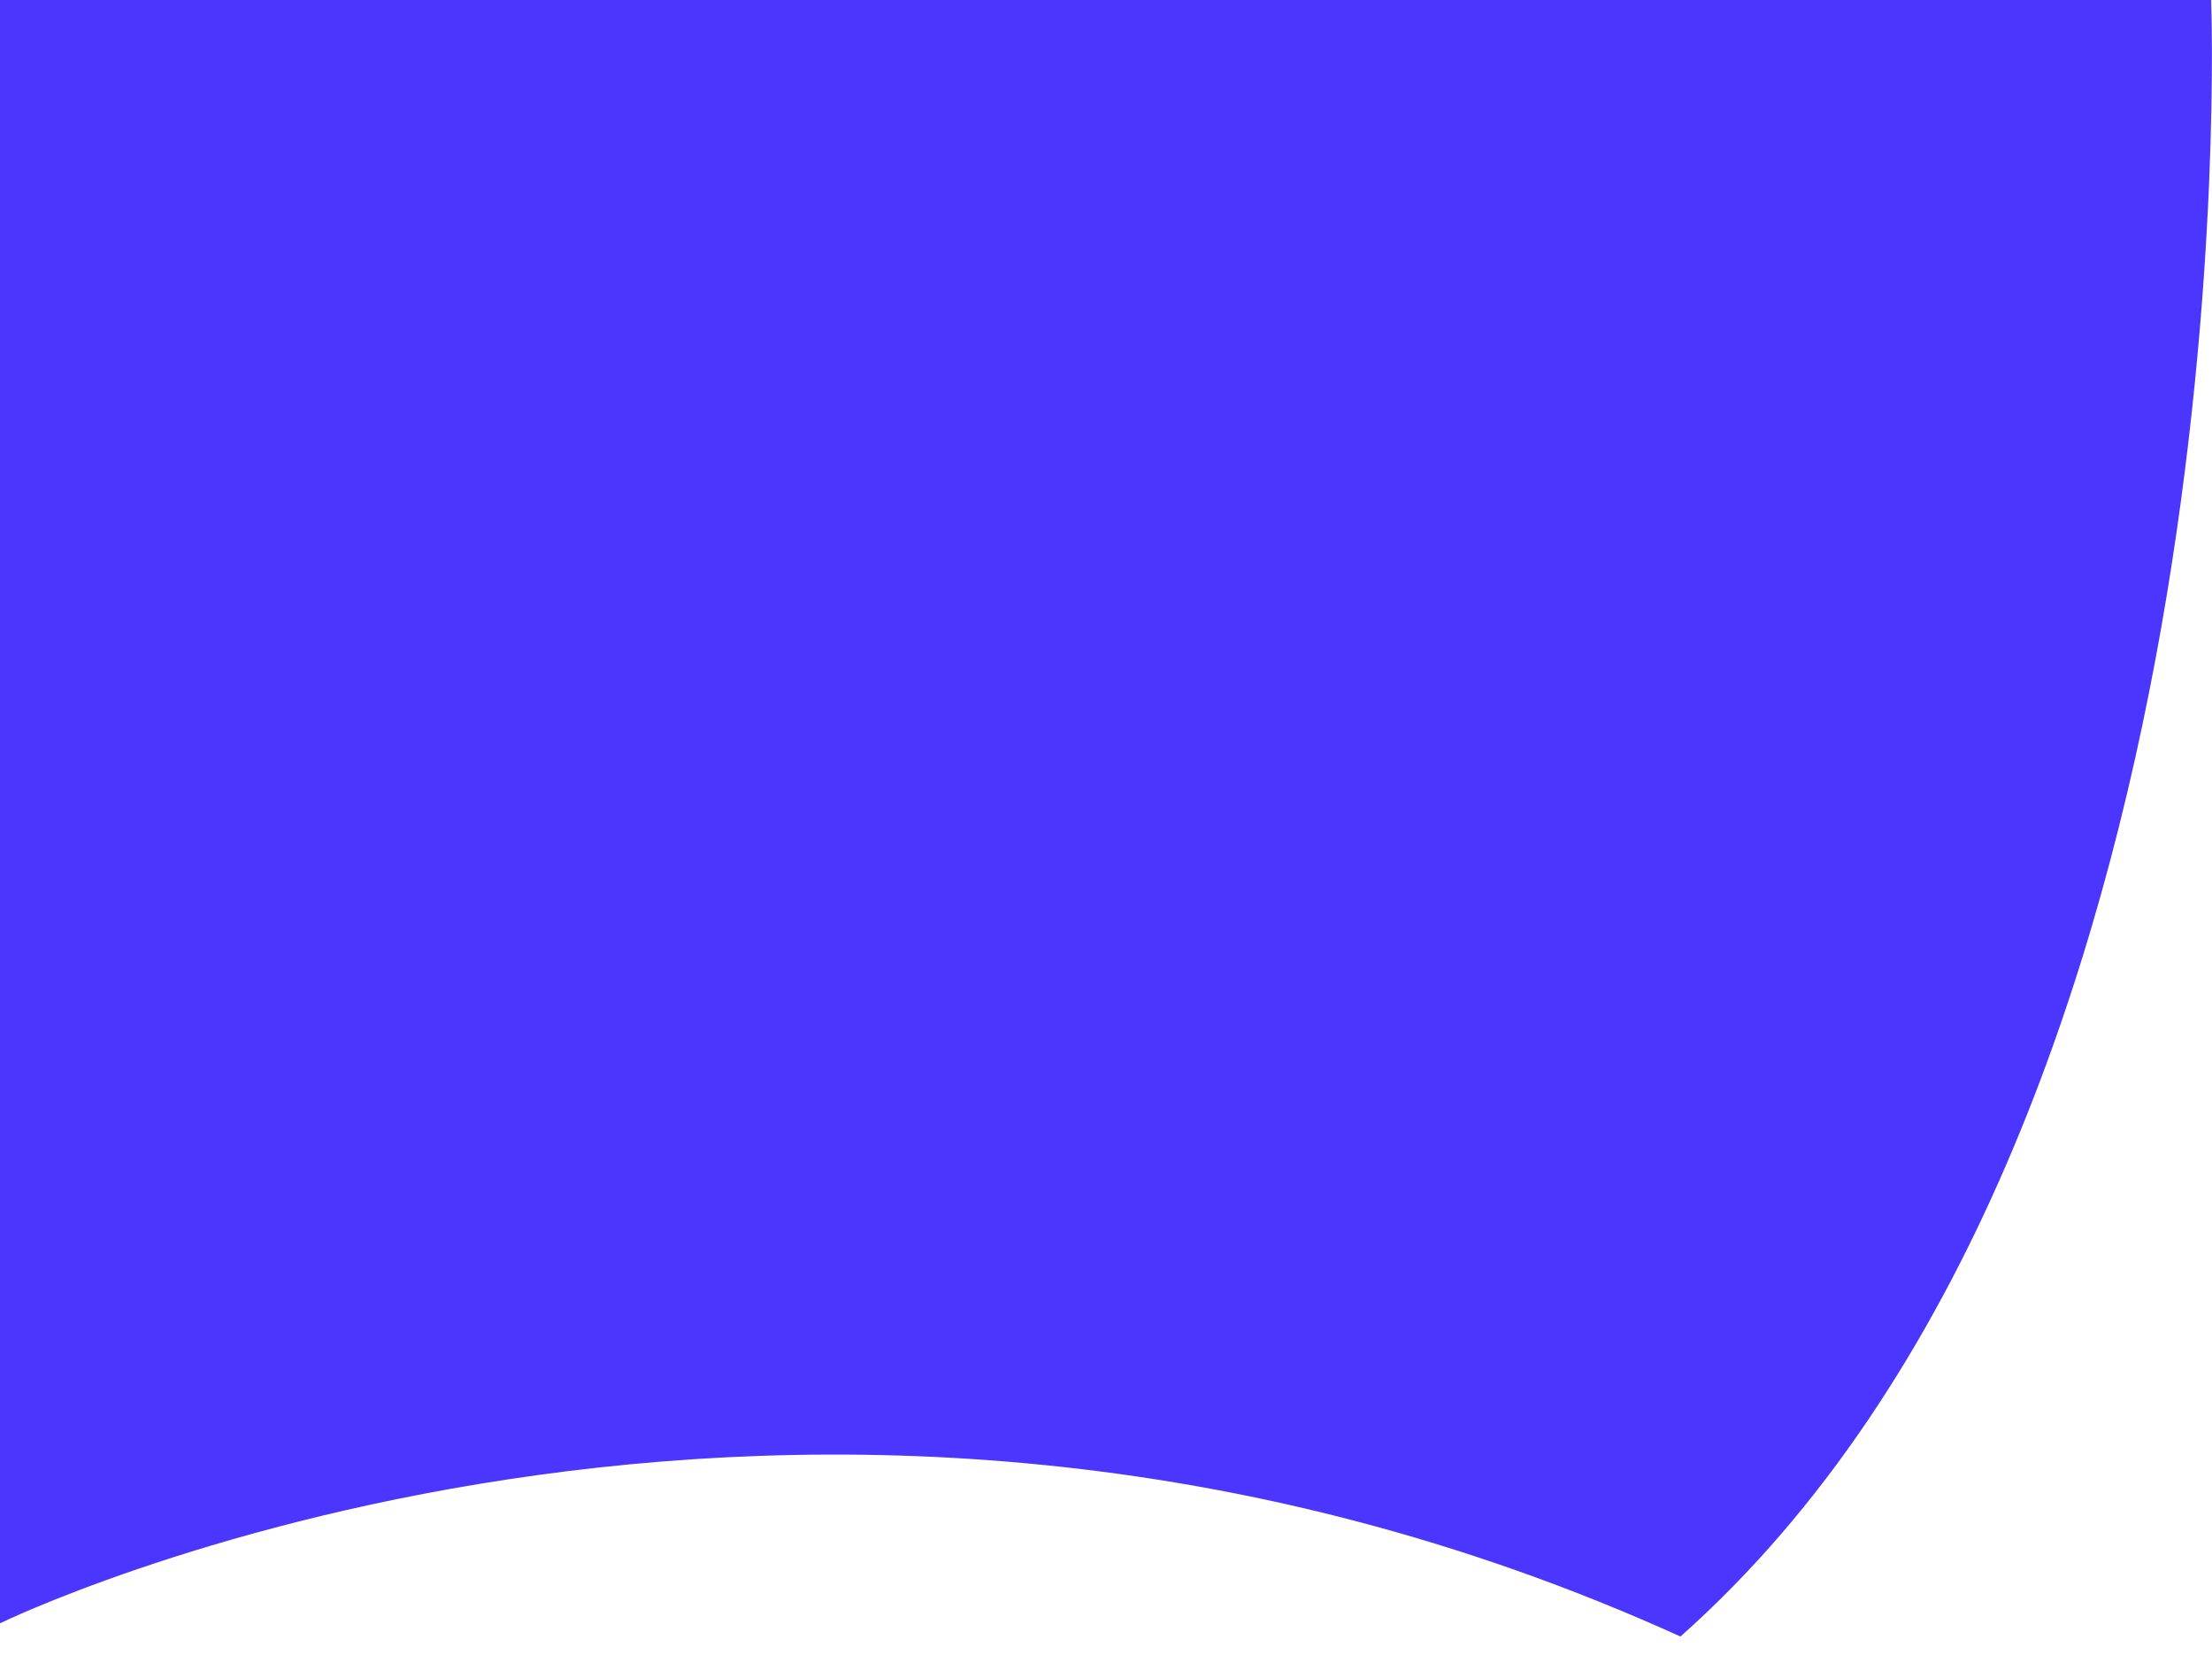
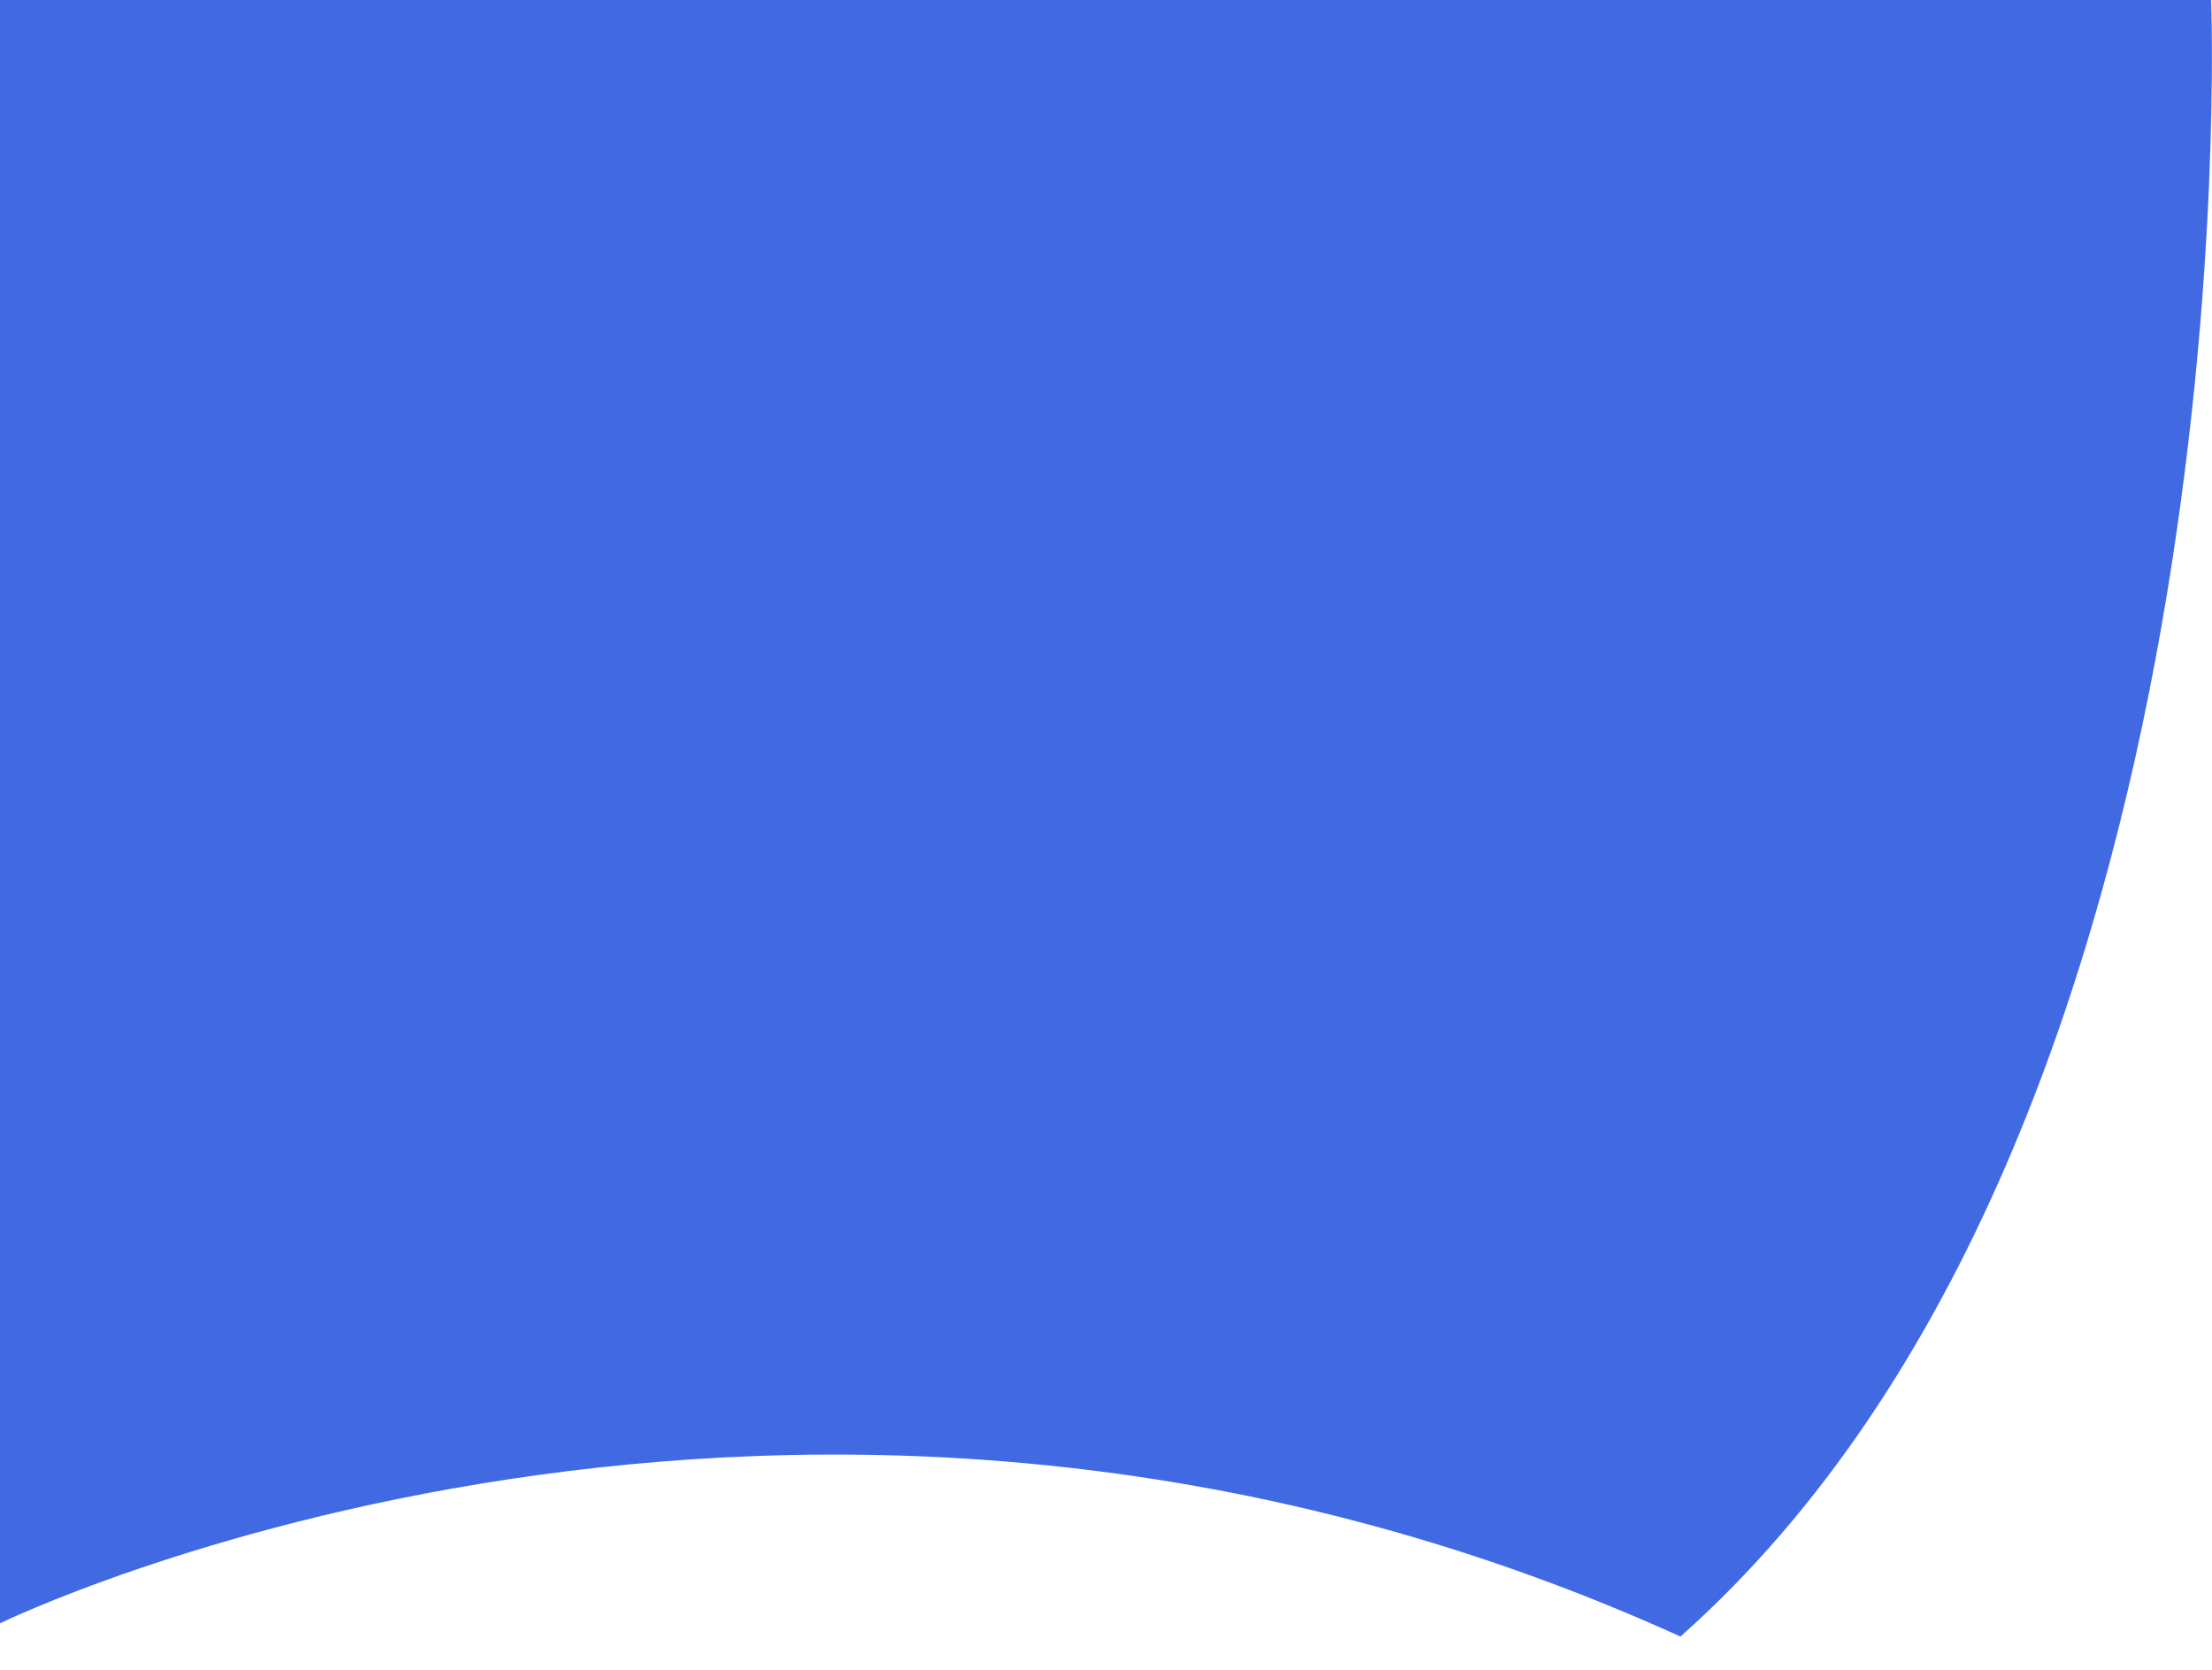
<svg xmlns="http://www.w3.org/2000/svg" version="1.1" id="Layer_1" x="0px" y="0px" viewBox="0 0 180.73 136.41" style="enable-background:new 0 0 180.73 136.41;" xml:space="preserve">
  <style type="text/css">
-         .st0{fill:#4a36ff;}
+         .st0{fill:#4169e1;}
    </style>
  <path class="st0" d="M137.3,133.68C64.97,100.88,0,132.6,0,132.6V0h180.66C180.66,0,184.27,91.98,137.3,133.68z" />
</svg>
